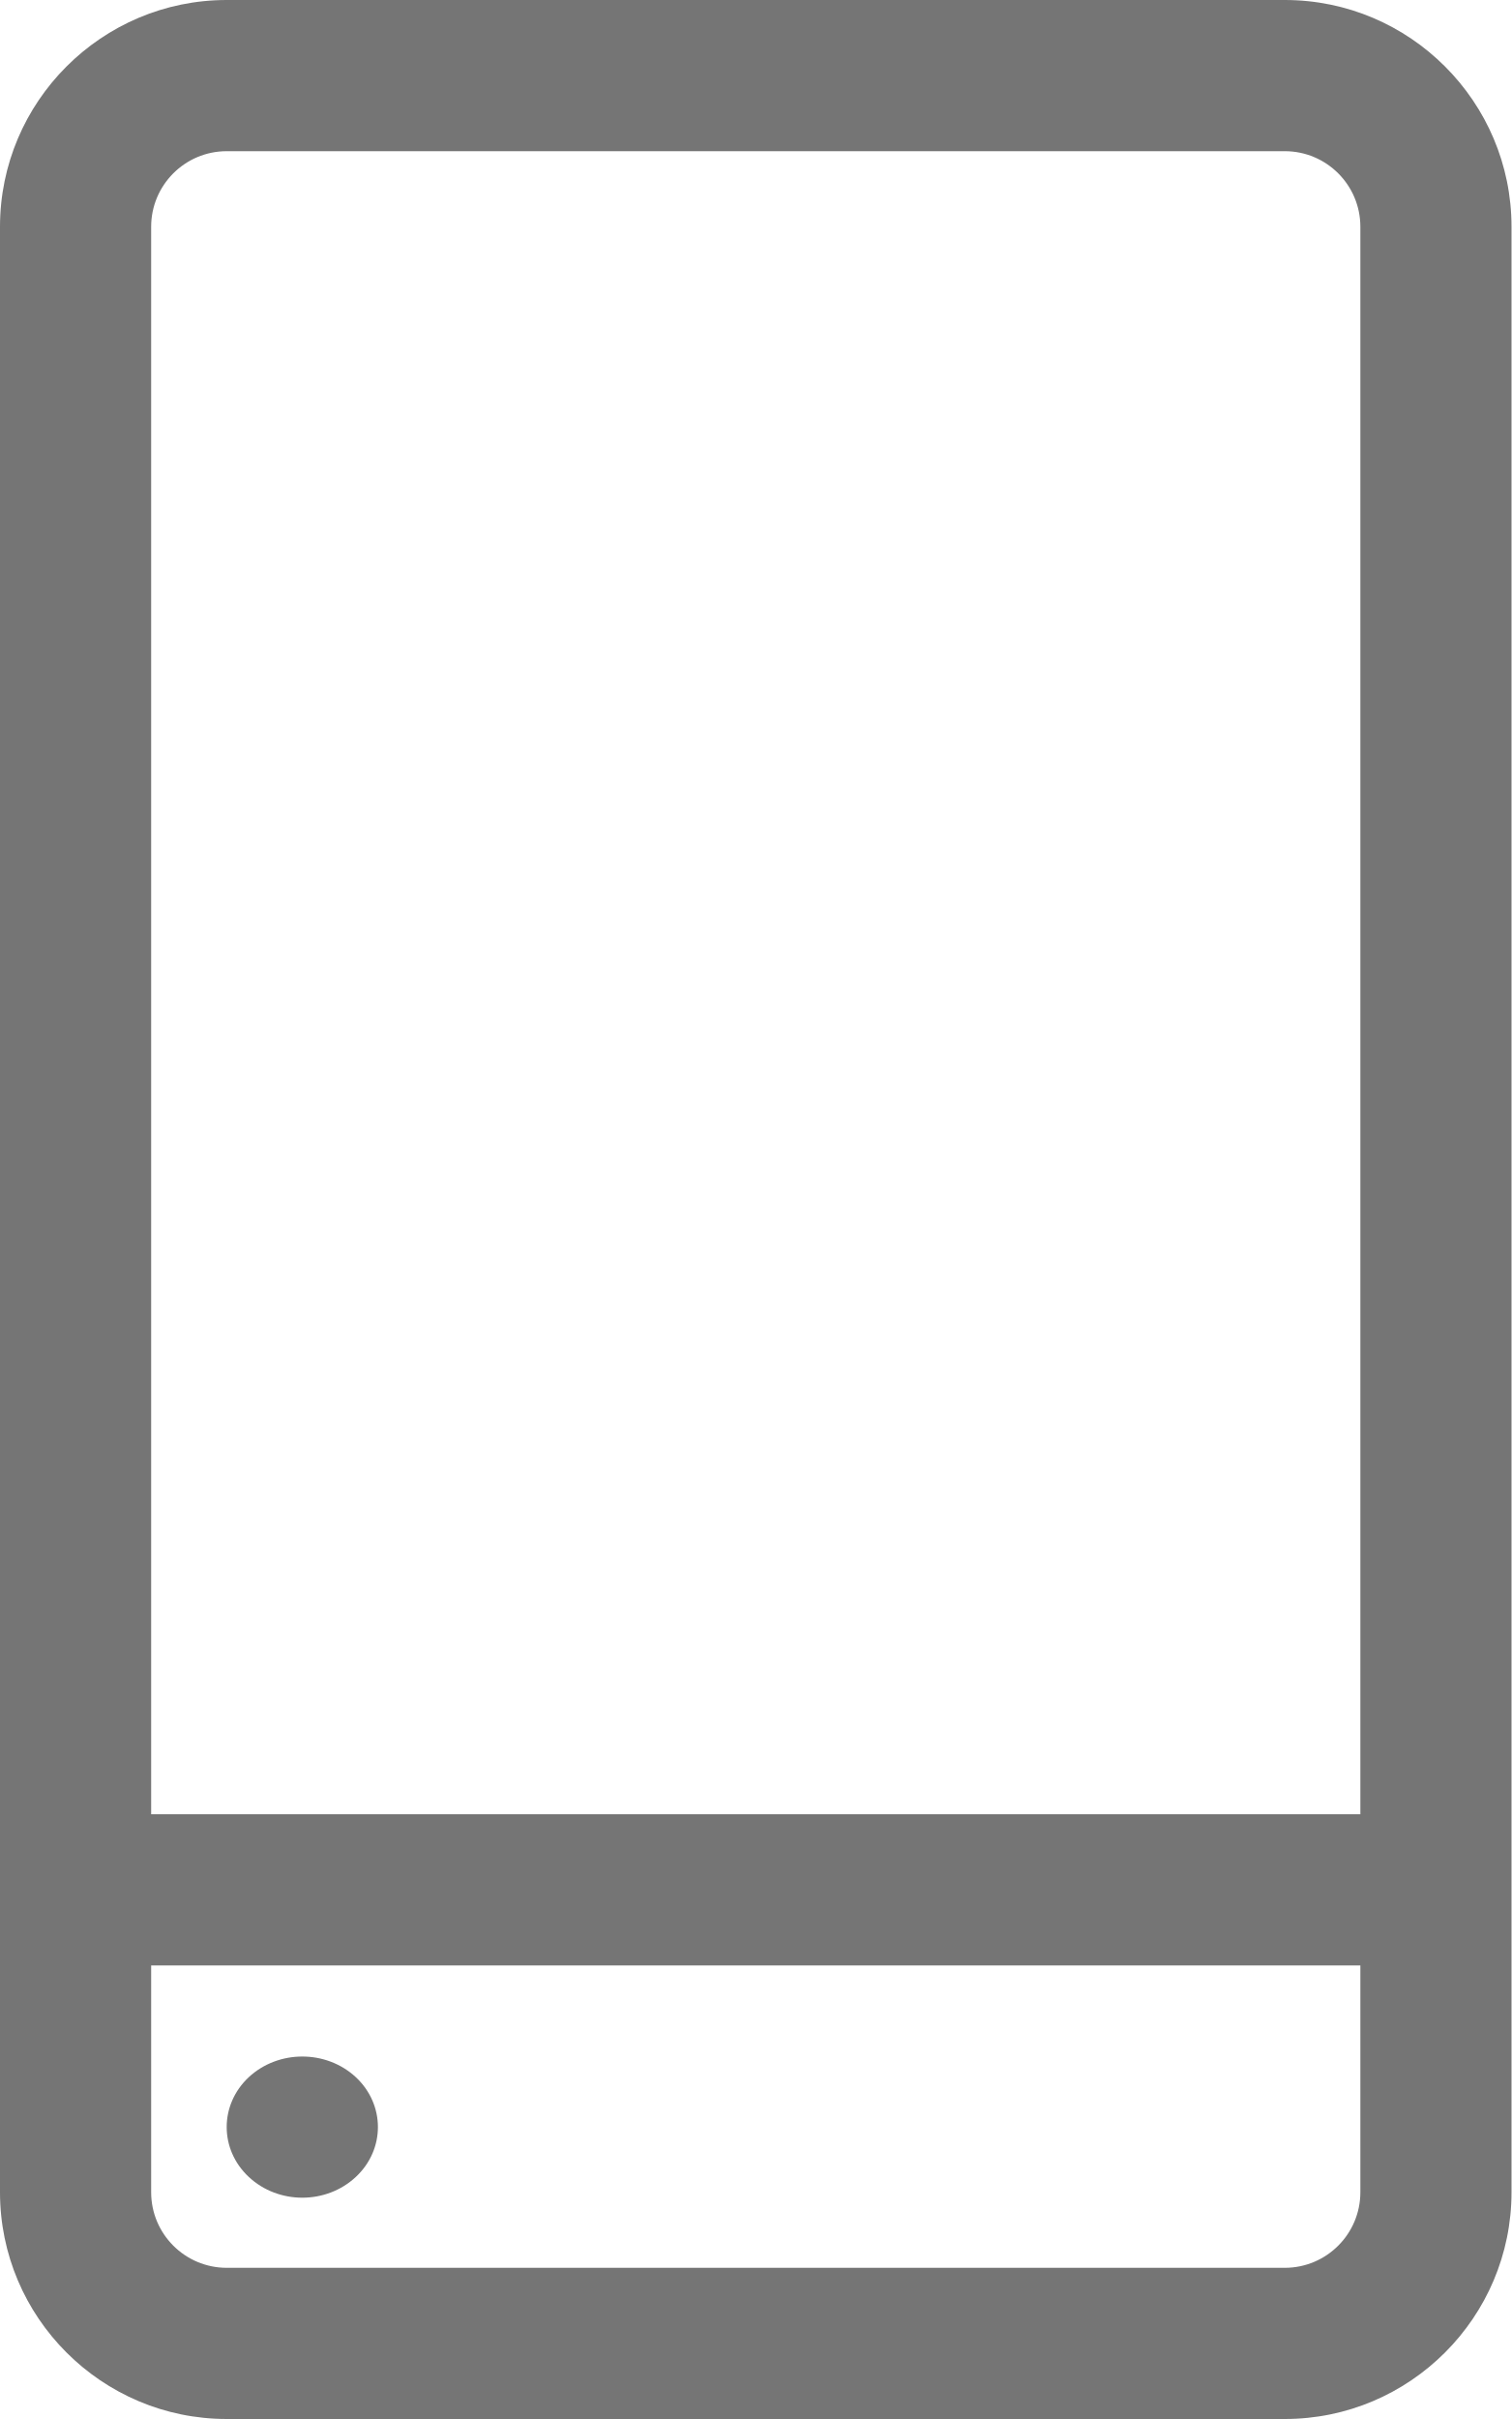
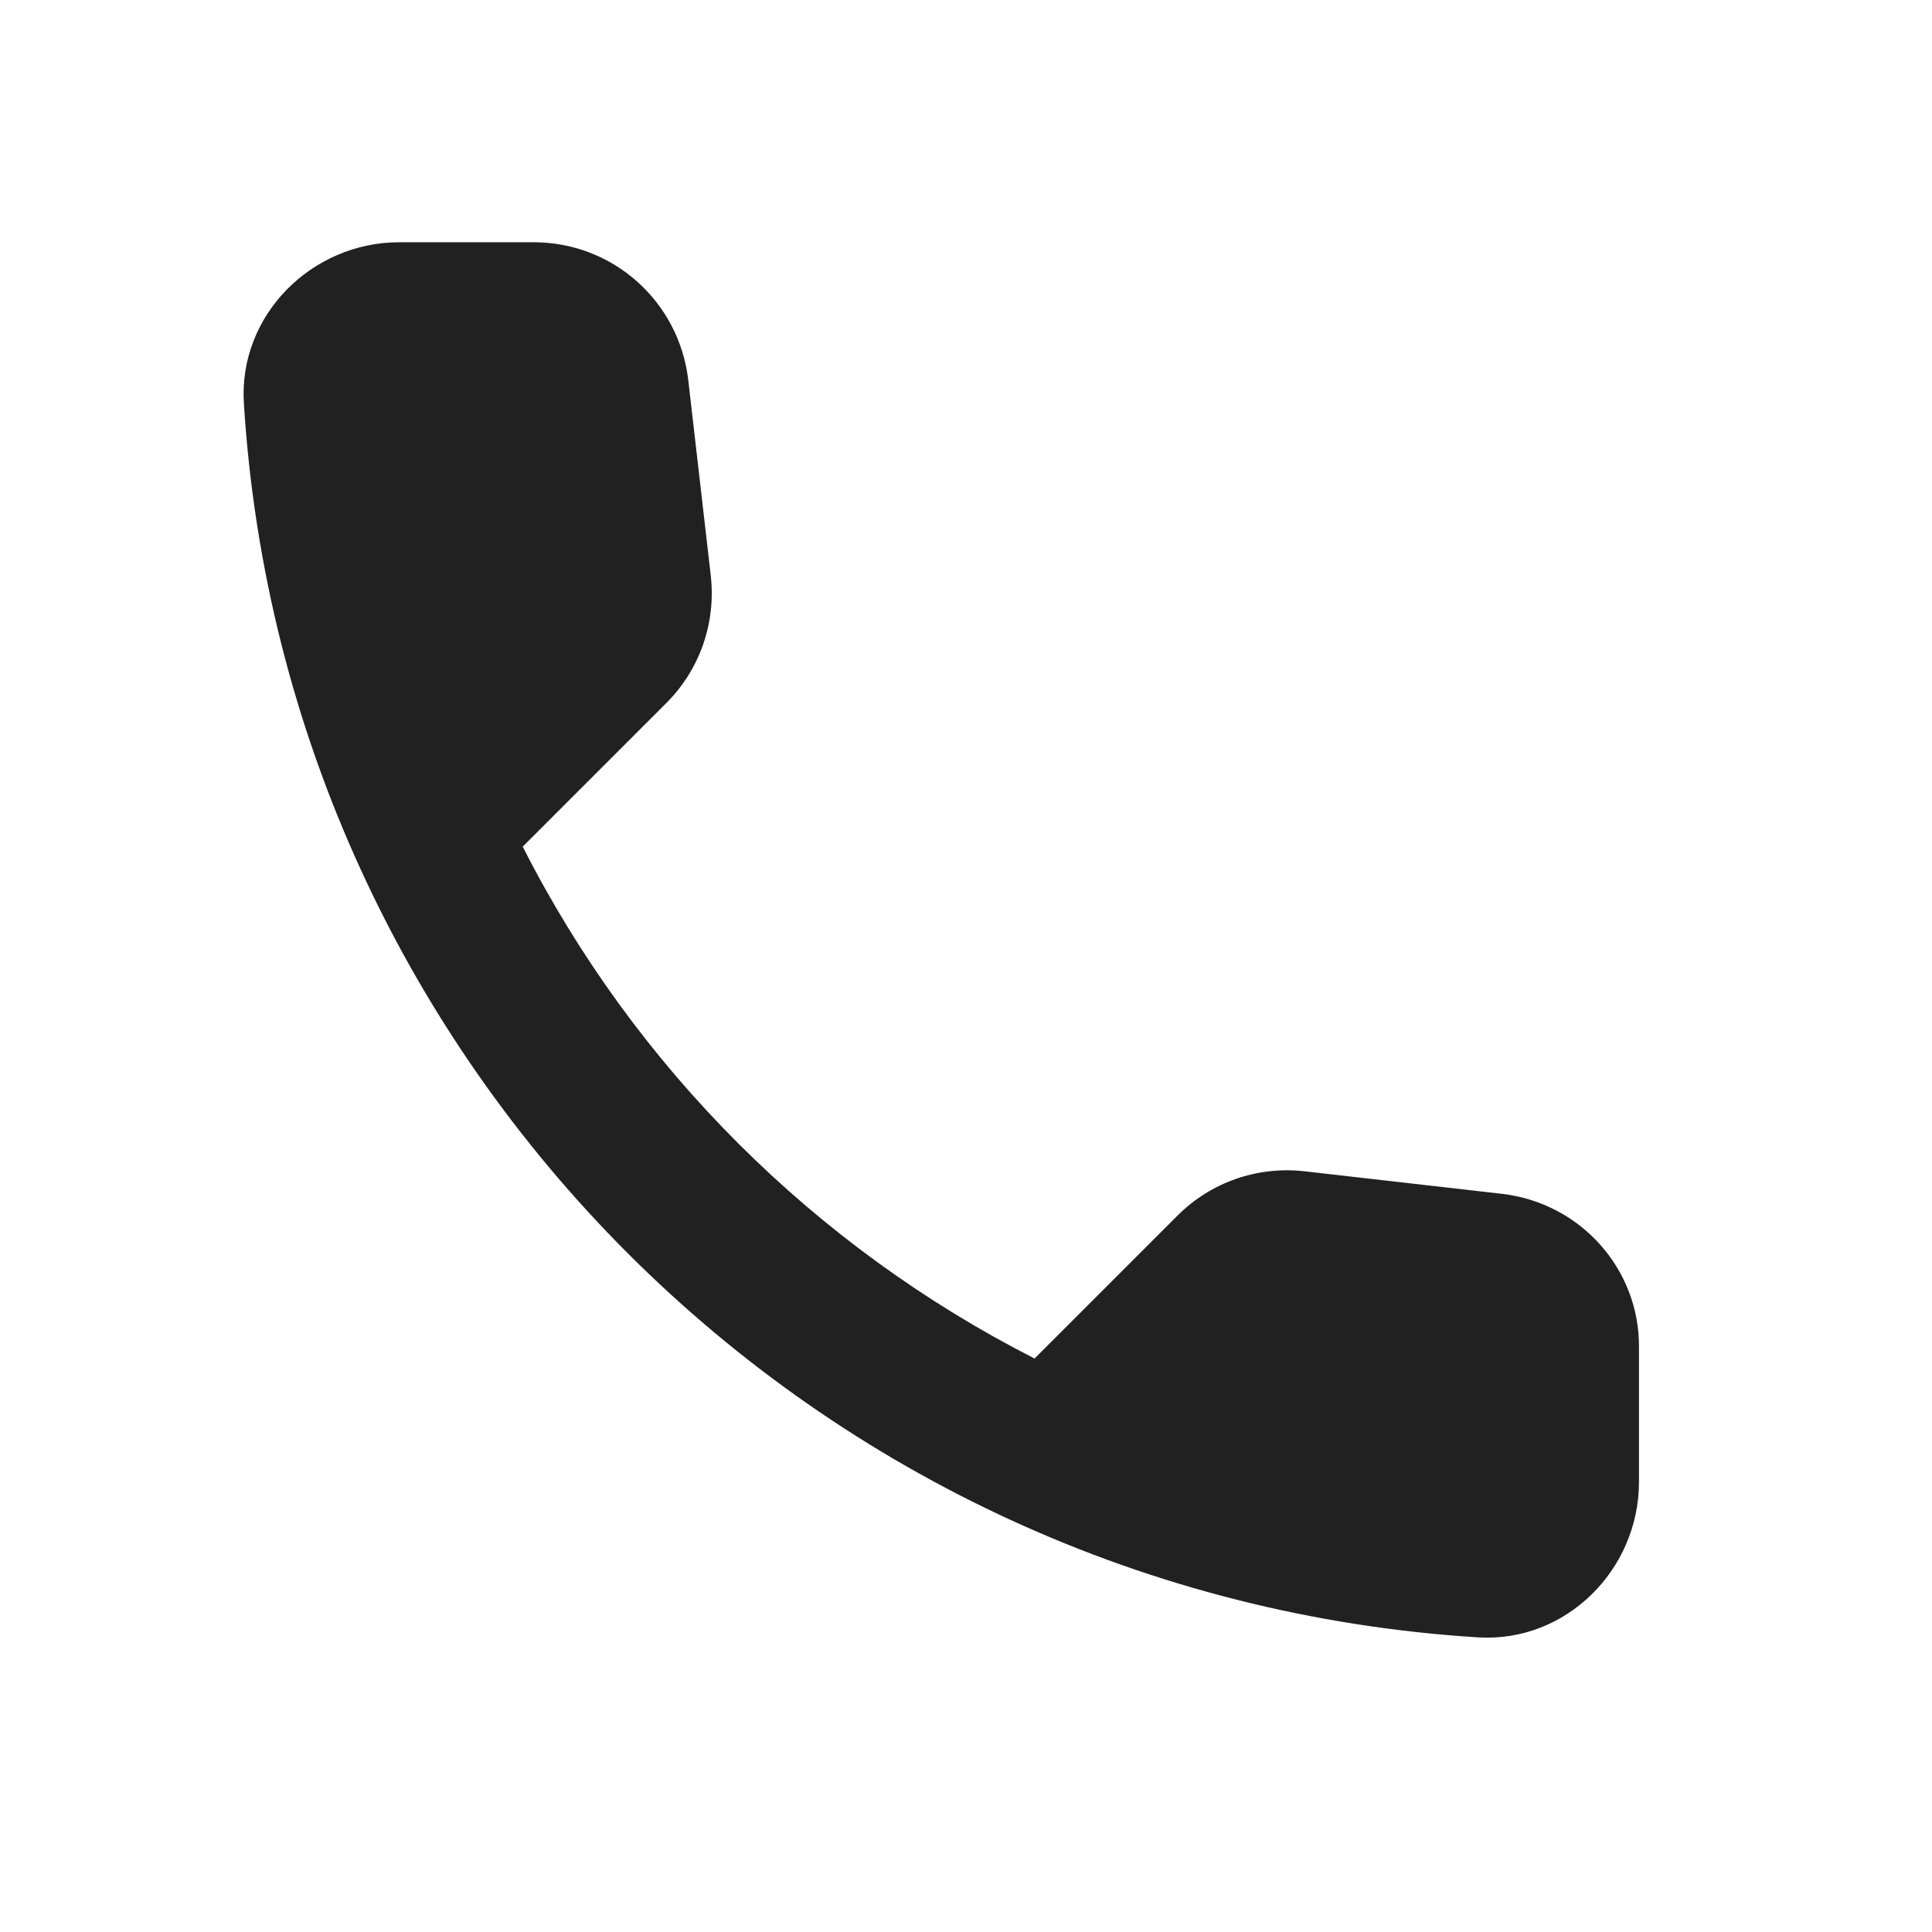
- <svg xmlns="http://www.w3.org/2000/svg" width="10" height="16" viewBox="0 0 10 16" fill="none">
-   <path d="M8.5 0H1.5C0.673 0 0 0.673 0 1.5V14.5C0 15.327 0.673 16 1.5 16H8.5C9.327 16 10 15.327 10 14.5V1.5C10 0.673 9.327 0 8.5 0ZM1.5 1H8.5C8.776 1 9 1.224 9 1.5V12H1V1.5C1 1.224 1.224 1 1.5 1ZM8.5 15H1.5C1.224 15 1 14.776 1 14.5V13H9V14.5C9 14.776 8.776 15 8.5 15Z" fill="#757575" />
-   <path d="M2.354 13.739C2.549 13.921 2.549 14.217 2.354 14.399C2.158 14.582 1.842 14.582 1.646 14.399C1.451 14.217 1.451 13.921 1.646 13.739C1.842 13.557 2.158 13.557 2.354 13.739Z" fill="#757575" />
+ <svg xmlns="http://www.w3.org/2000/svg" width="18" height="18" viewBox="0 0 18 18" fill="none">
+   <path d="M13.996 11.123L12.158 10.913C11.716 10.862 11.282 11.014 10.971 11.325L9.639 12.657C7.591 11.615 5.913 9.943 4.87 7.888L6.209 6.549C6.52 6.238 6.672 5.803 6.622 5.362L6.412 3.538C6.325 2.807 5.71 2.257 4.972 2.257H3.72C2.902 2.257 2.222 2.938 2.272 3.755C2.656 9.936 7.599 14.871 13.772 15.255C14.589 15.305 15.27 14.625 15.27 13.807V12.556C15.277 11.825 14.727 11.209 13.996 11.123Z" fill="#212121" />
</svg>
